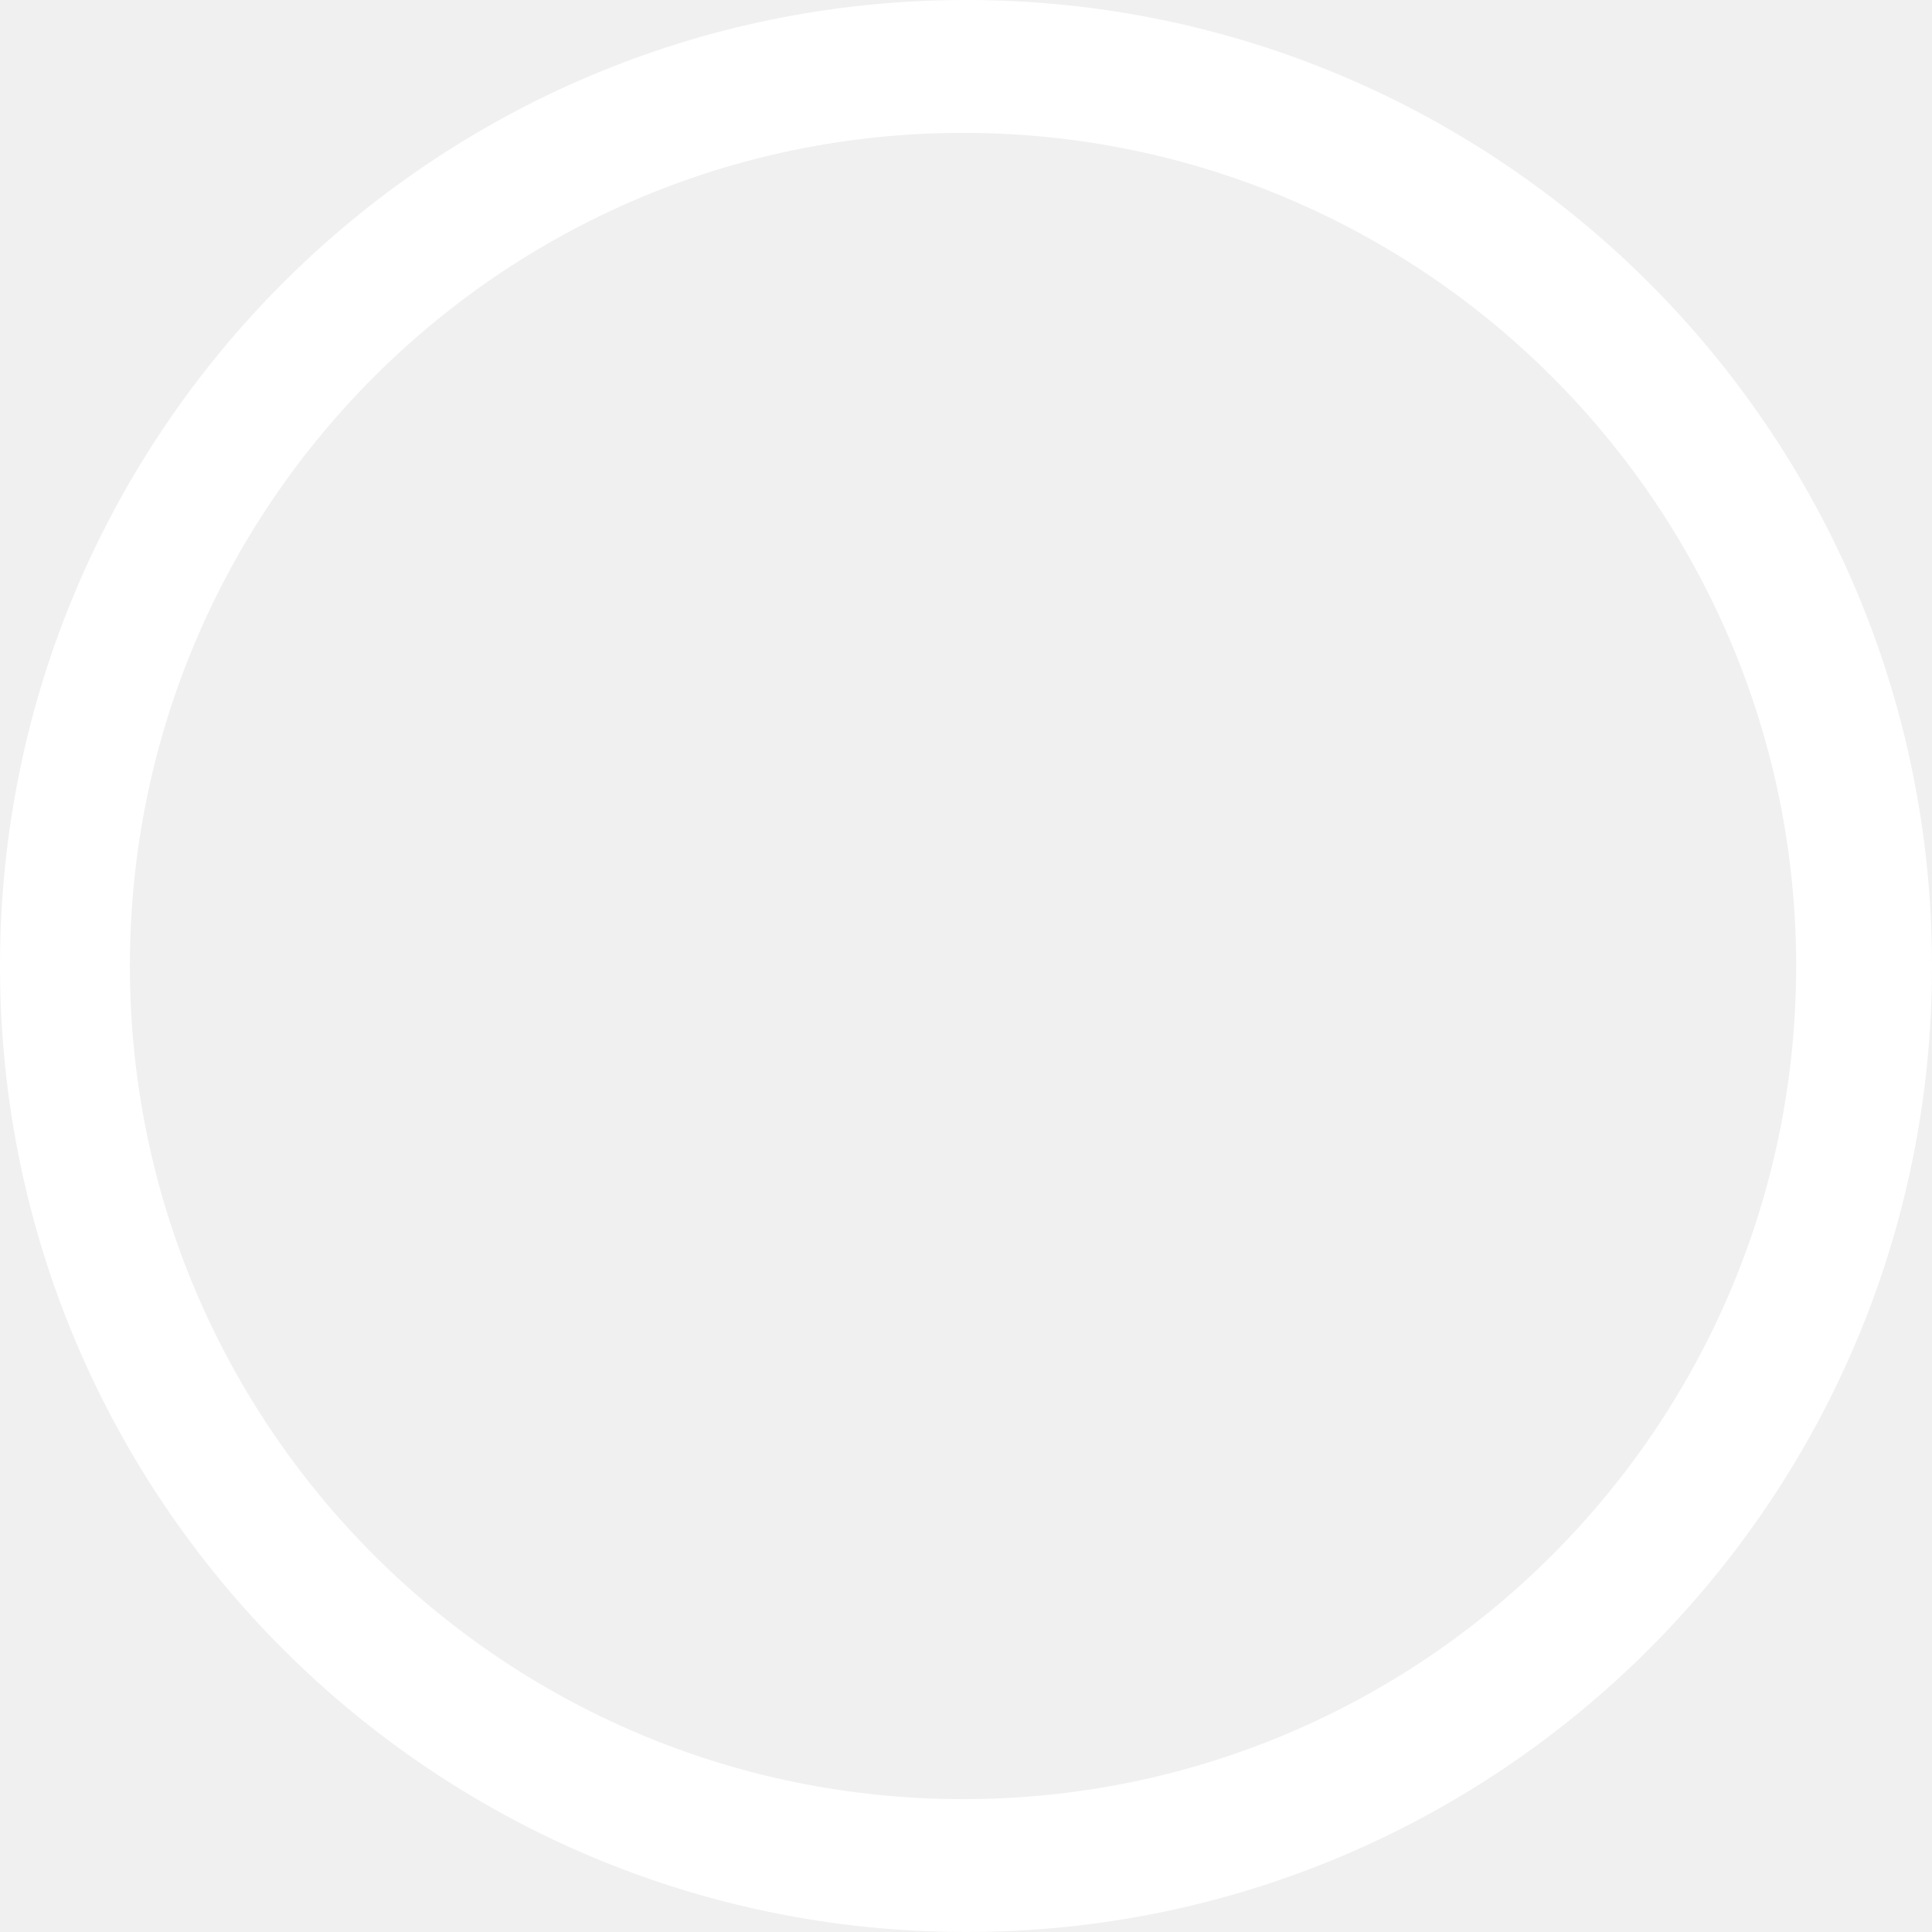
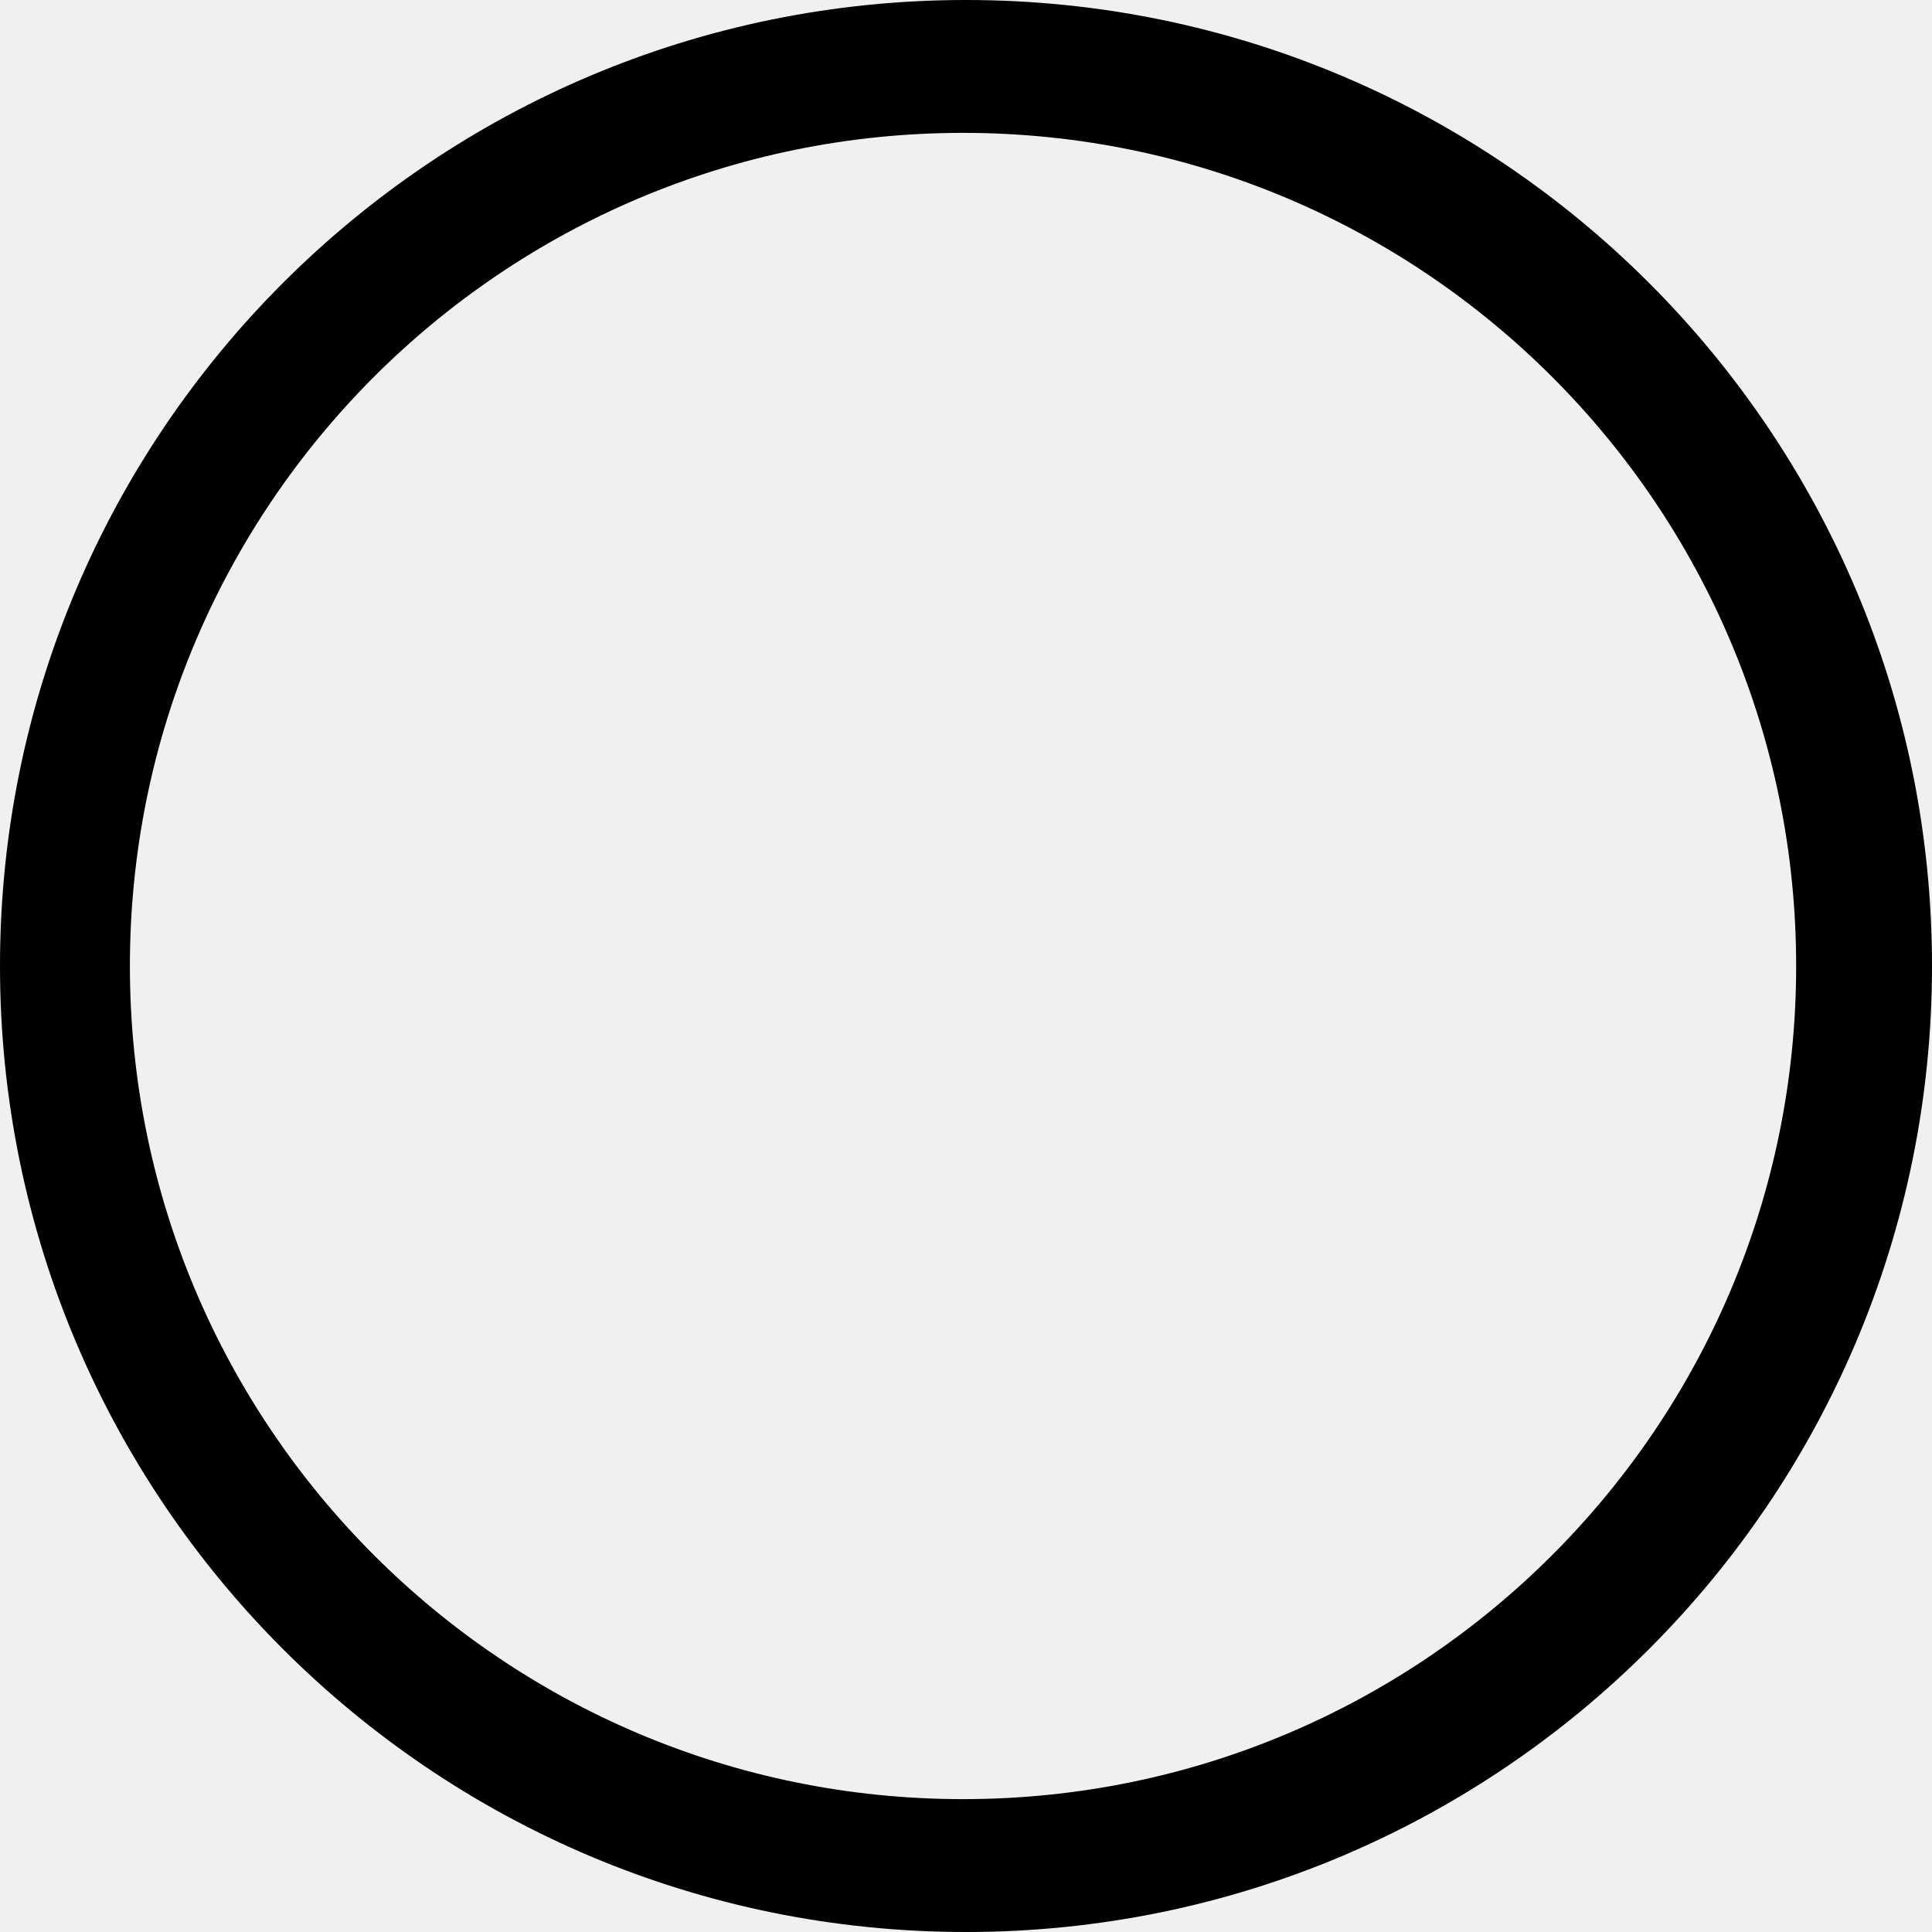
- <svg xmlns="http://www.w3.org/2000/svg" fill="#ffffff" viewBox="0 0 84.48 84.48">
+ <svg xmlns="http://www.w3.org/2000/svg" viewBox="0 0 84.48 84.48">
  <defs>
    <style>.cls-1{fill-rule:evenodd;}</style>
  </defs>
  <g id="Layer_2" data-name="Layer 2">
    <g id="Layer_1-2" data-name="Layer 1">
      <path class="cls-1" d="M42.24,84.48A42.24,42.24,0,1,1,84.48,42.24,42.24,42.24,0,0,1,42.24,84.48ZM42.11,5.81A36.43,36.43,0,1,0,78.54,42.24,36.43,36.43,0,0,0,42.11,5.81Z" />
    </g>
  </g>
</svg>
